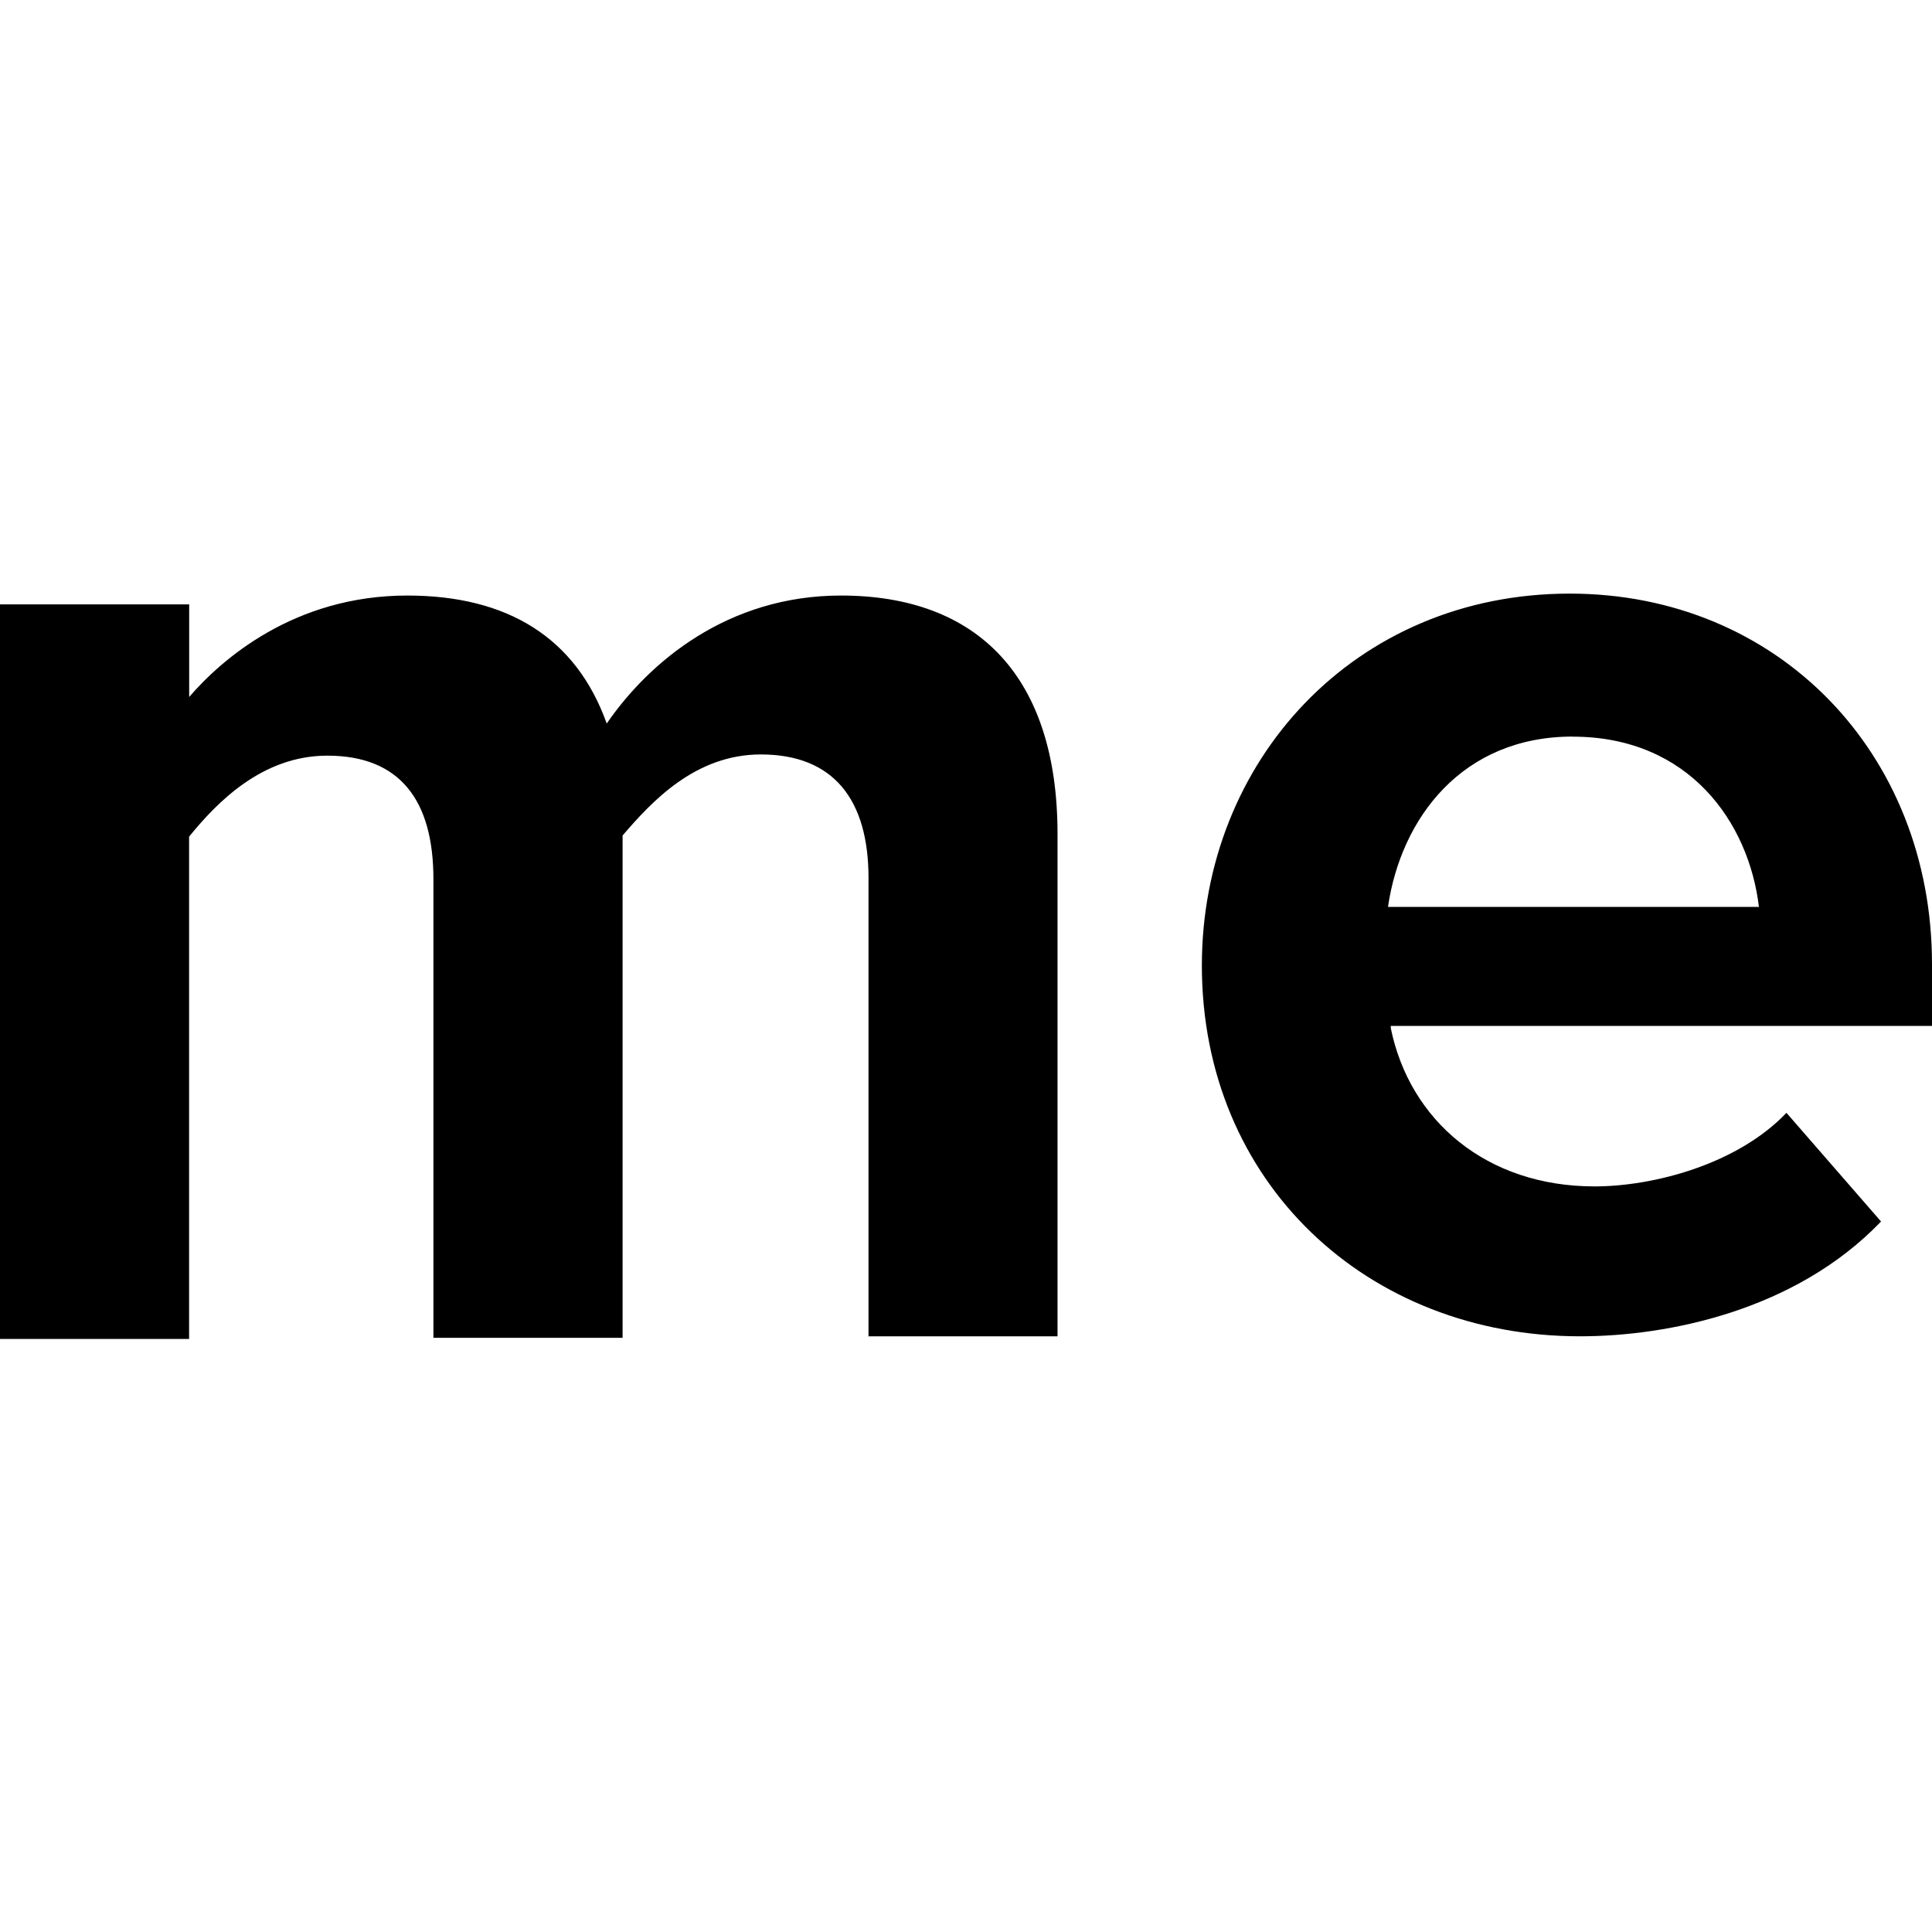
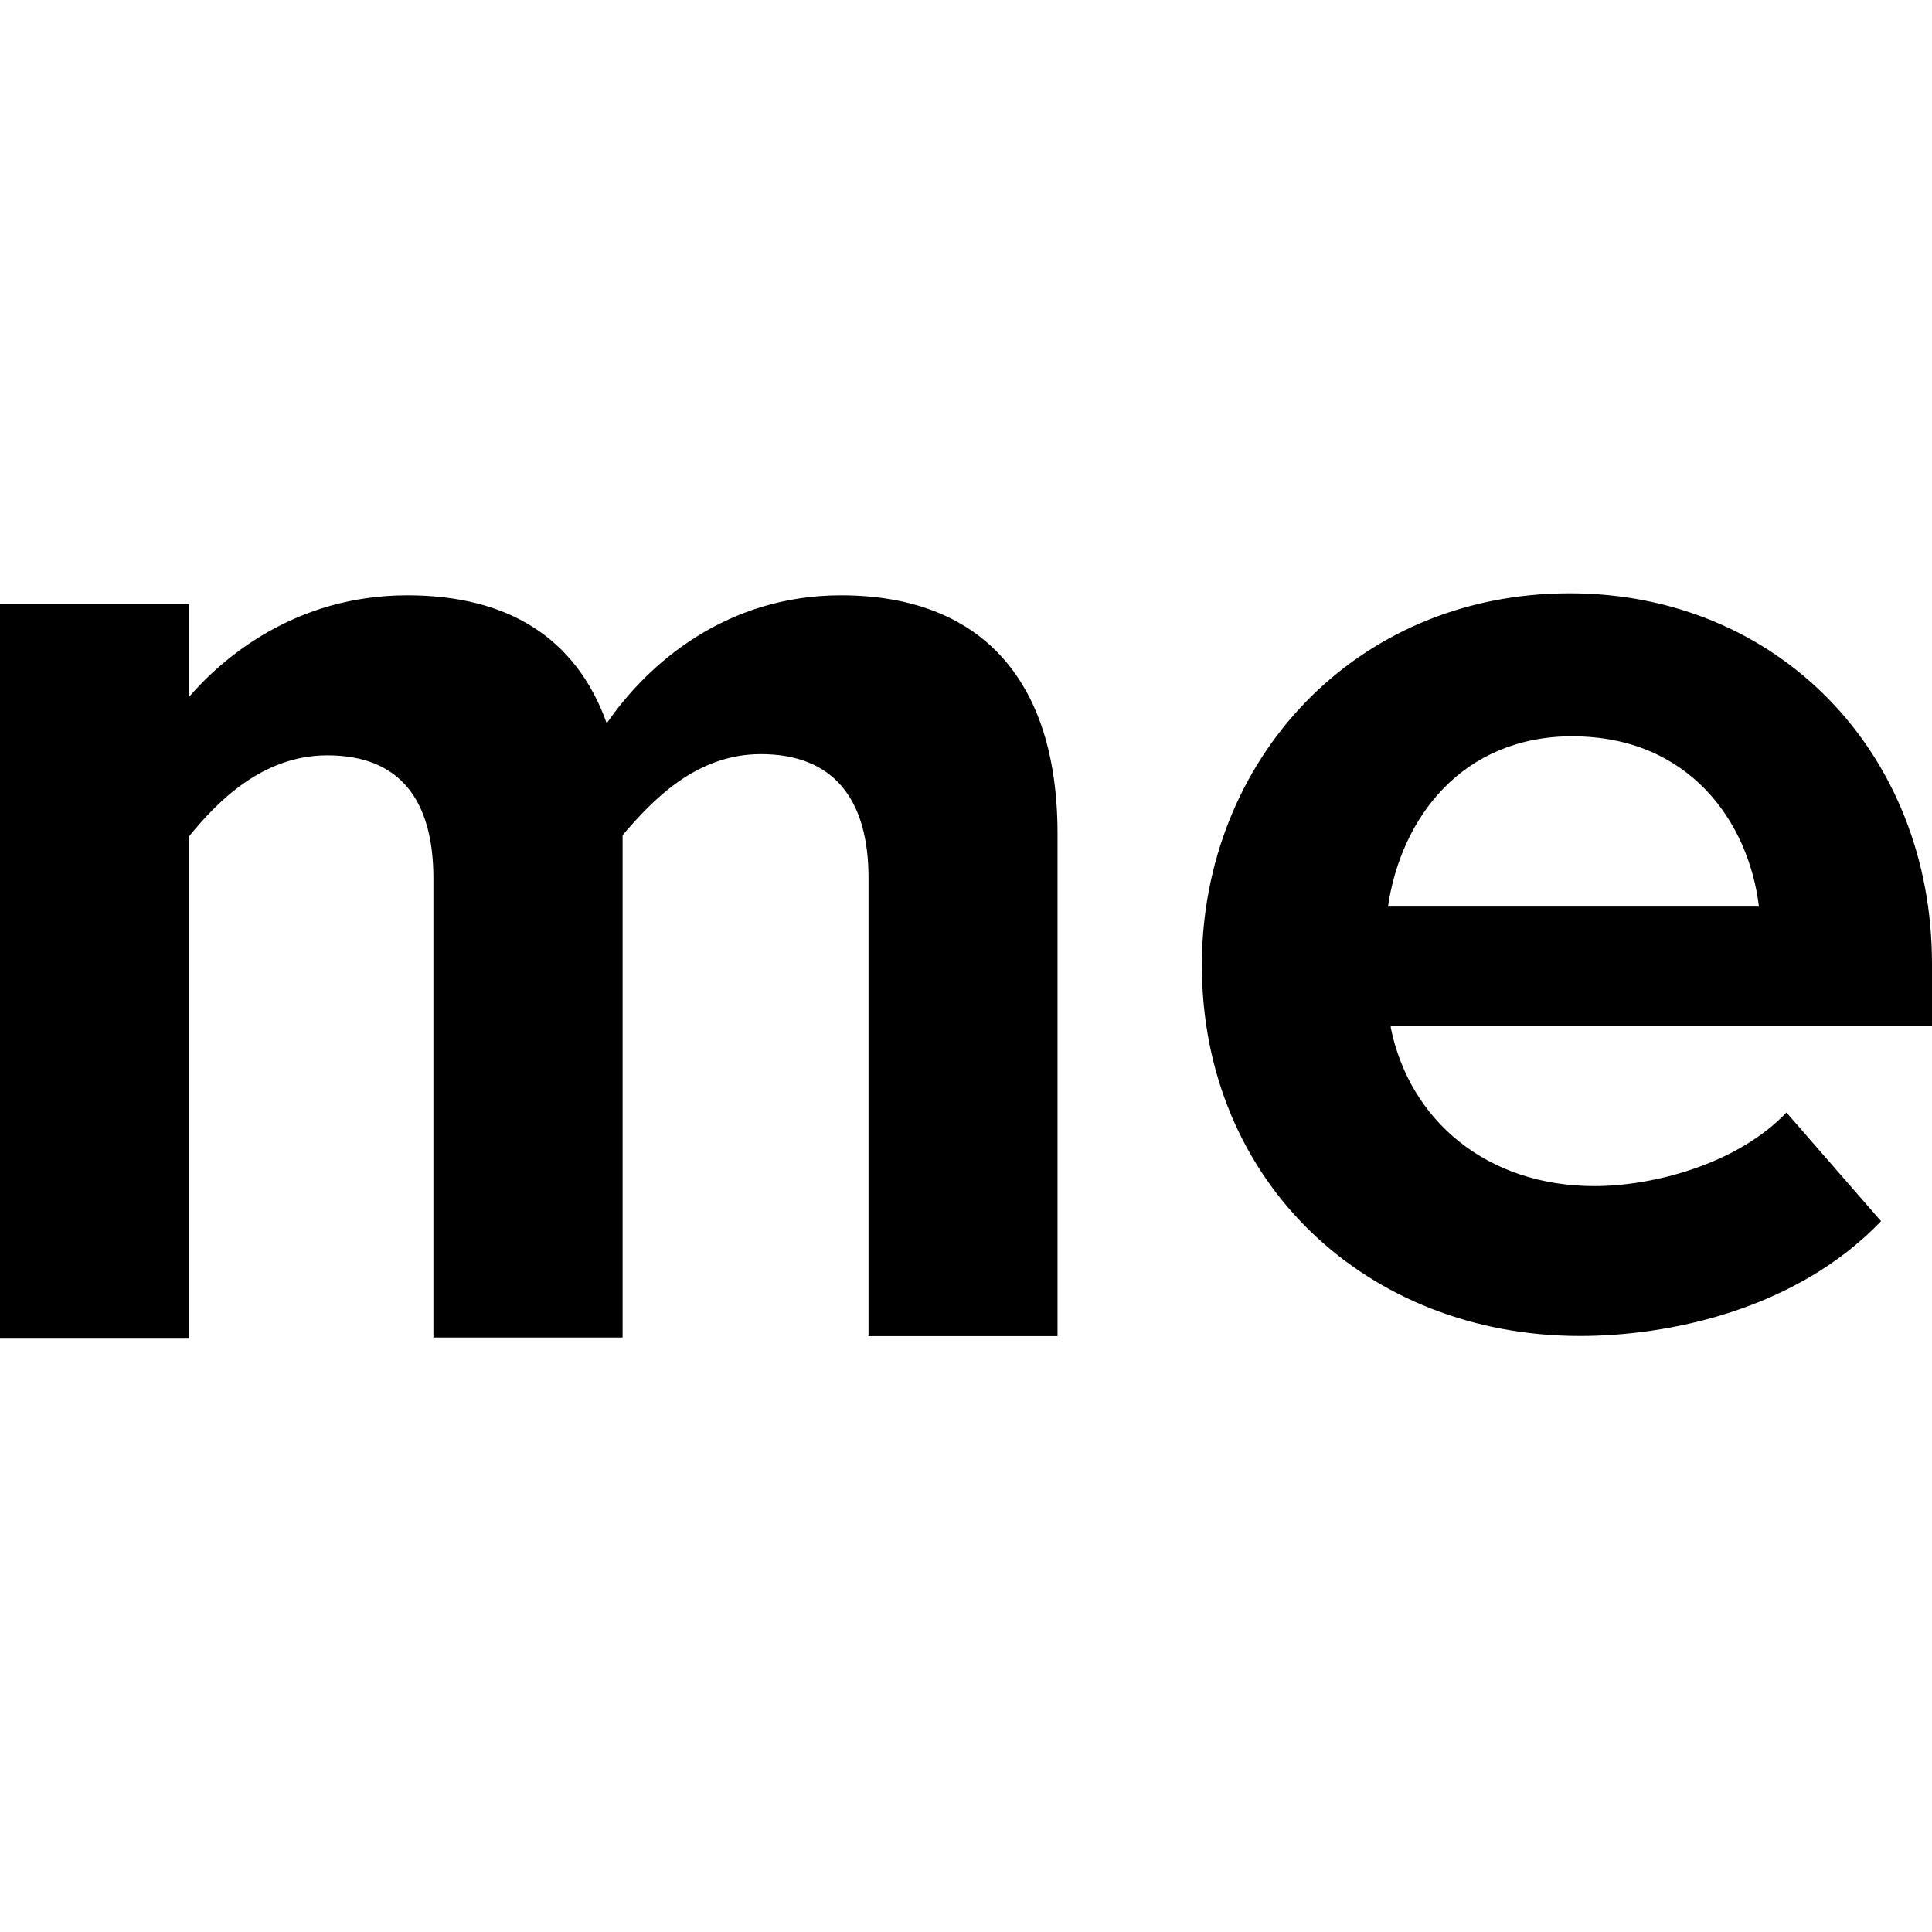
<svg xmlns="http://www.w3.org/2000/svg" role="img" viewBox="0 0 24 24">
-   <path d="M19.536 9.15c-1.373 0-2.133 1.014-2.294 2.116h4.608c-.125-1.05-.867-2.115-2.314-2.115m-2.26 3.617c.235 1.156 1.193 1.97 2.532 1.97.725 0 1.77-.27 2.384-.914l1.175 1.35c-1.064 1.11-2.653 1.426-3.74 1.426-2.64 0-4.697-1.906-4.697-4.606 0-2.535 1.894-4.62 4.57-4.62 2.585 0 4.5 1.98 4.5 4.604v.766h-6.723v.023zm-6.487 3.83v-5.69c0-.976-.435-1.536-1.338-1.536-.814 0-1.355.585-1.717 1.007v6.24h-2.35v-5.7c0-.976-.415-1.532-1.318-1.532-.813 0-1.375.586-1.717 1.006v6.24H0V7.508h2.35v1.15c.4-.464 1.302-1.26 2.71-1.26 1.247 0 2.096.525 2.477 1.59.524-.762 1.5-1.59 2.91-1.59 1.7 0 2.69 1.01 2.69 2.962v6.24h-2.353l.005-.006z" />
+   <path d="M19.536 9.146c-1.373 0-2.133 1.014-2.294 2.116h4.608c-.125-1.05-.867-2.115-2.314-2.115m-2.26 3.617c.235 1.156 1.193 1.97 2.532 1.97.725 0 1.77-.27 2.384-.914l1.175 1.35c-1.064 1.11-2.653 1.426-3.74 1.426-2.64 0-4.697-1.906-4.697-4.606 0-2.535 1.894-4.62 4.57-4.62 2.585 0 4.5 1.98 4.5 4.604v.766h-6.723v.023zm-6.487 3.83v-5.69c0-.976-.435-1.536-1.338-1.536-.814 0-1.355.585-1.717 1.007v6.24h-2.35v-5.7c0-.976-.415-1.532-1.318-1.532-.813 0-1.375.586-1.717 1.006v6.24H0V7.505h2.35v1.15c.4-.463 1.302-1.26 2.71-1.26 1.247 0 2.096.526 2.477 1.59.524-.761 1.5-1.59 2.91-1.59 1.7 0 2.69 1.01 2.69 2.963v6.24h-2.353l.005-.007z" />
</svg>
